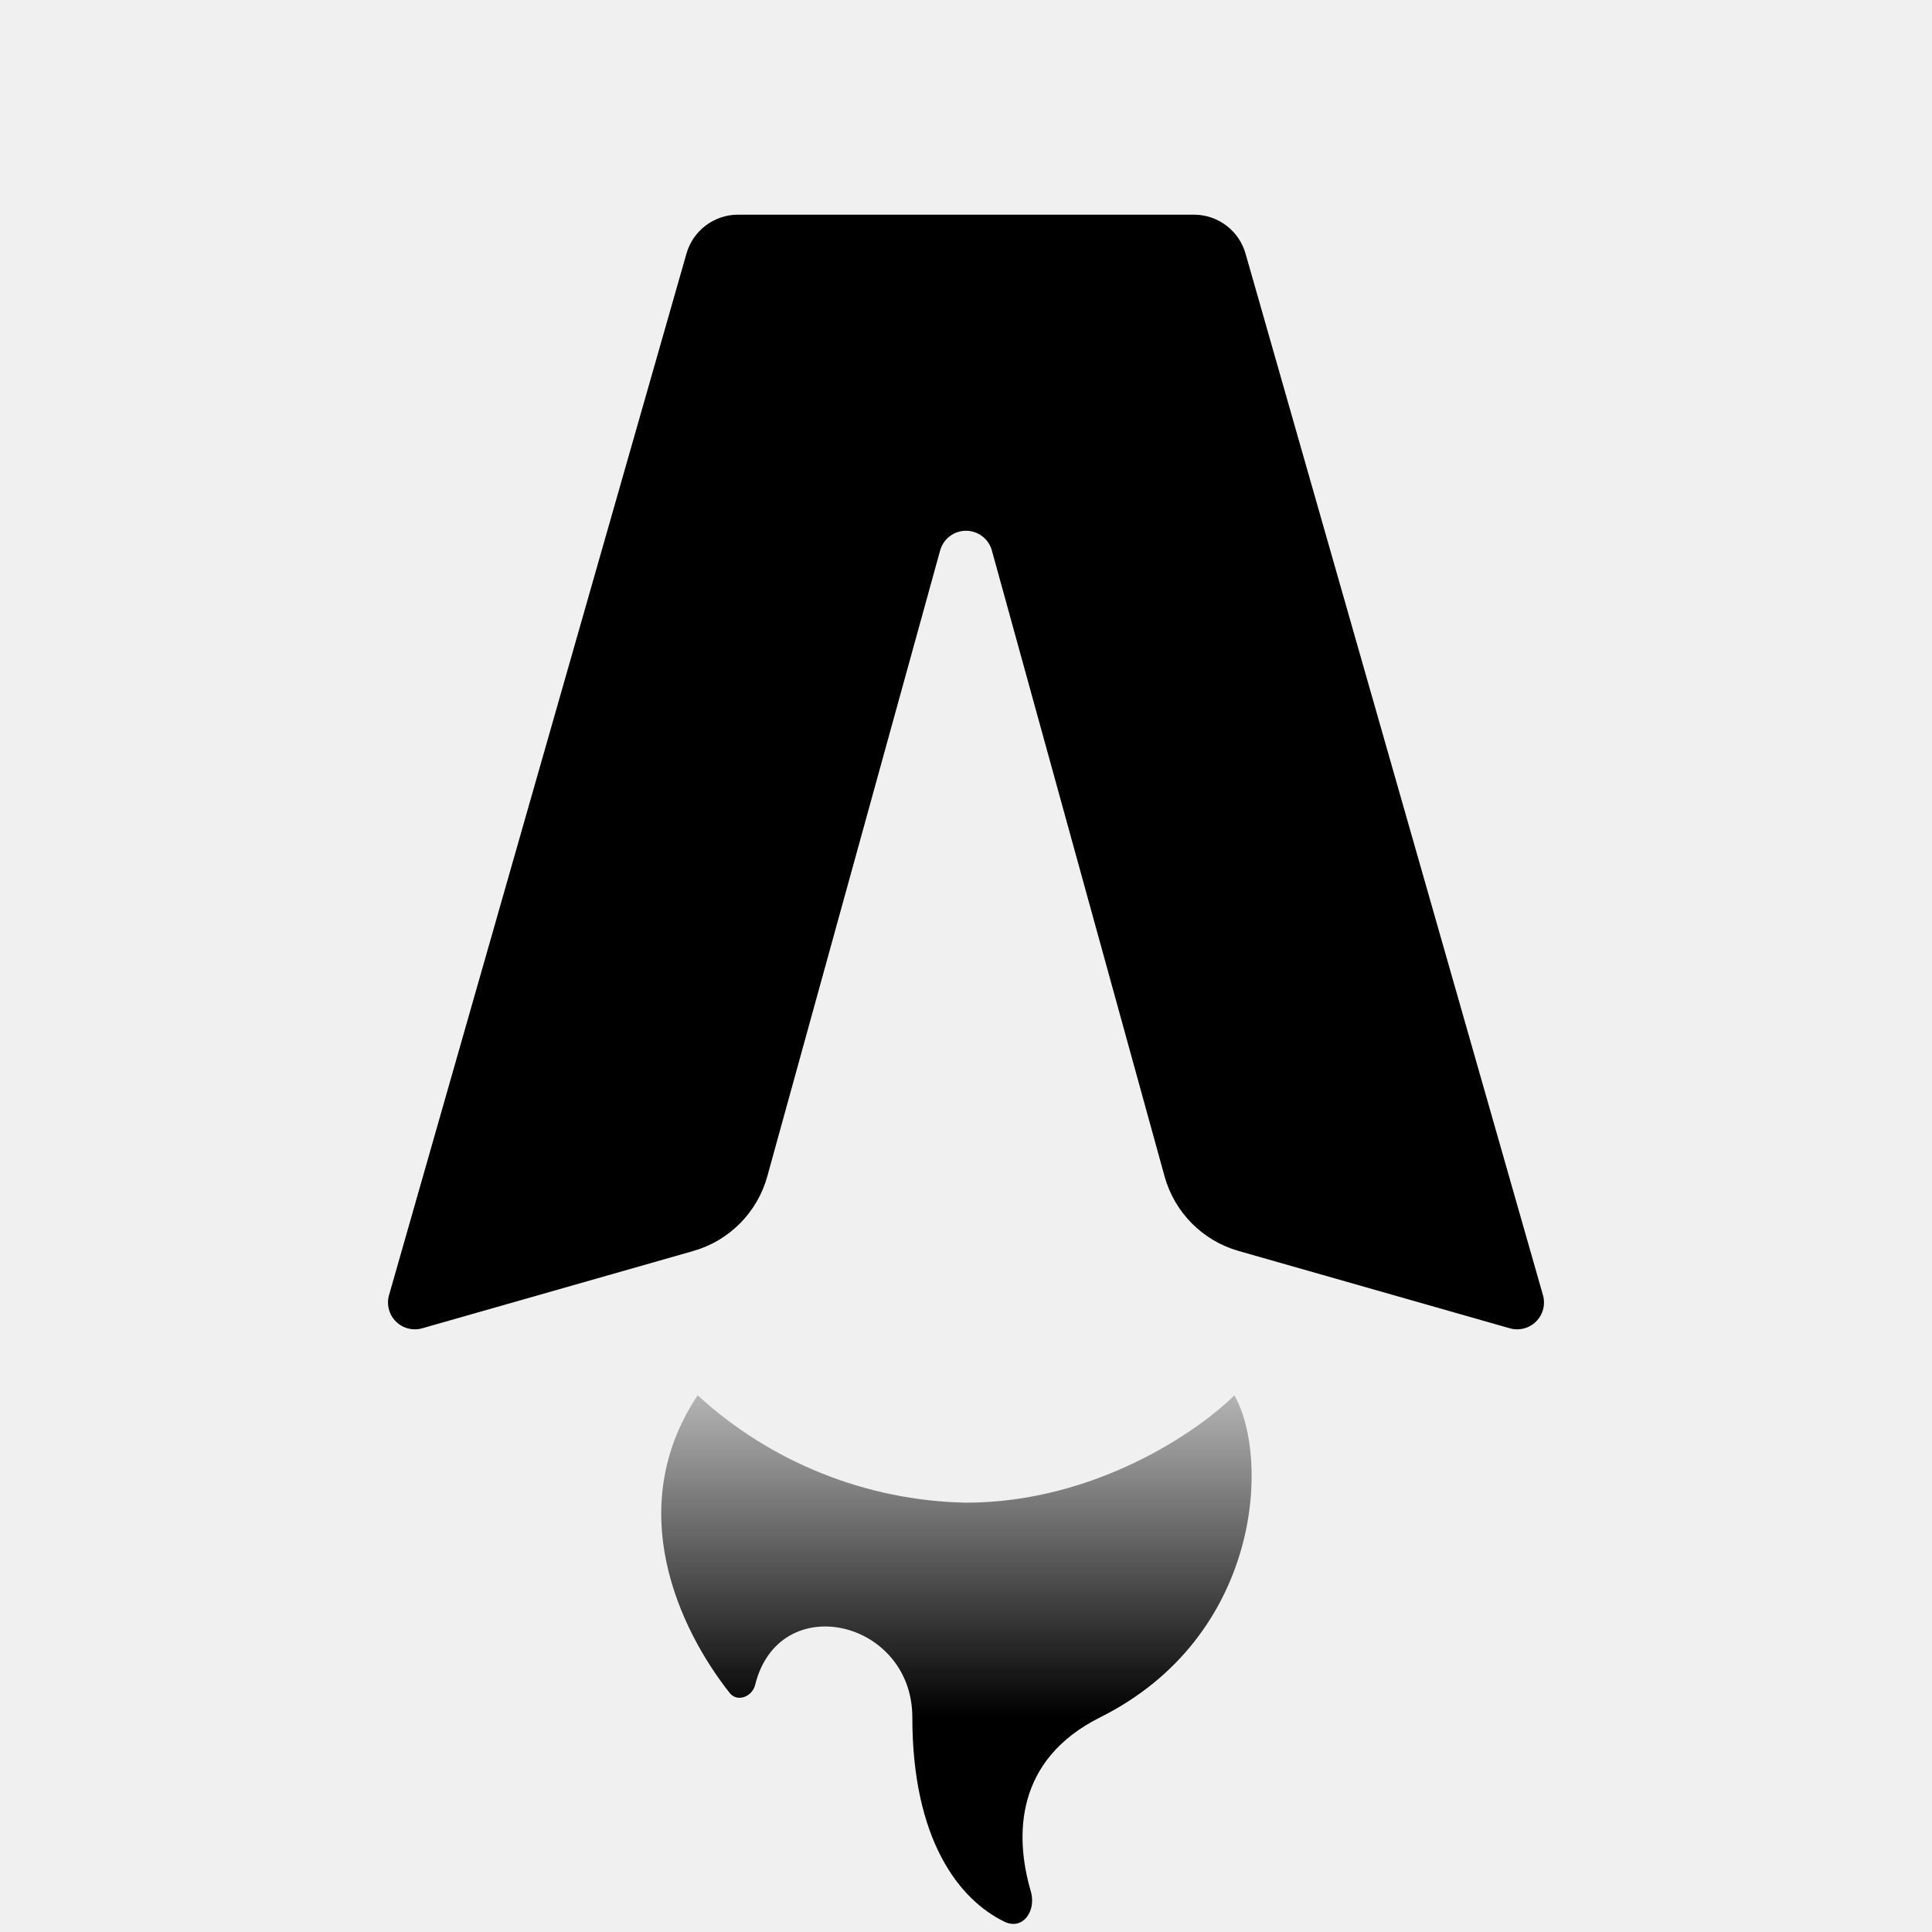
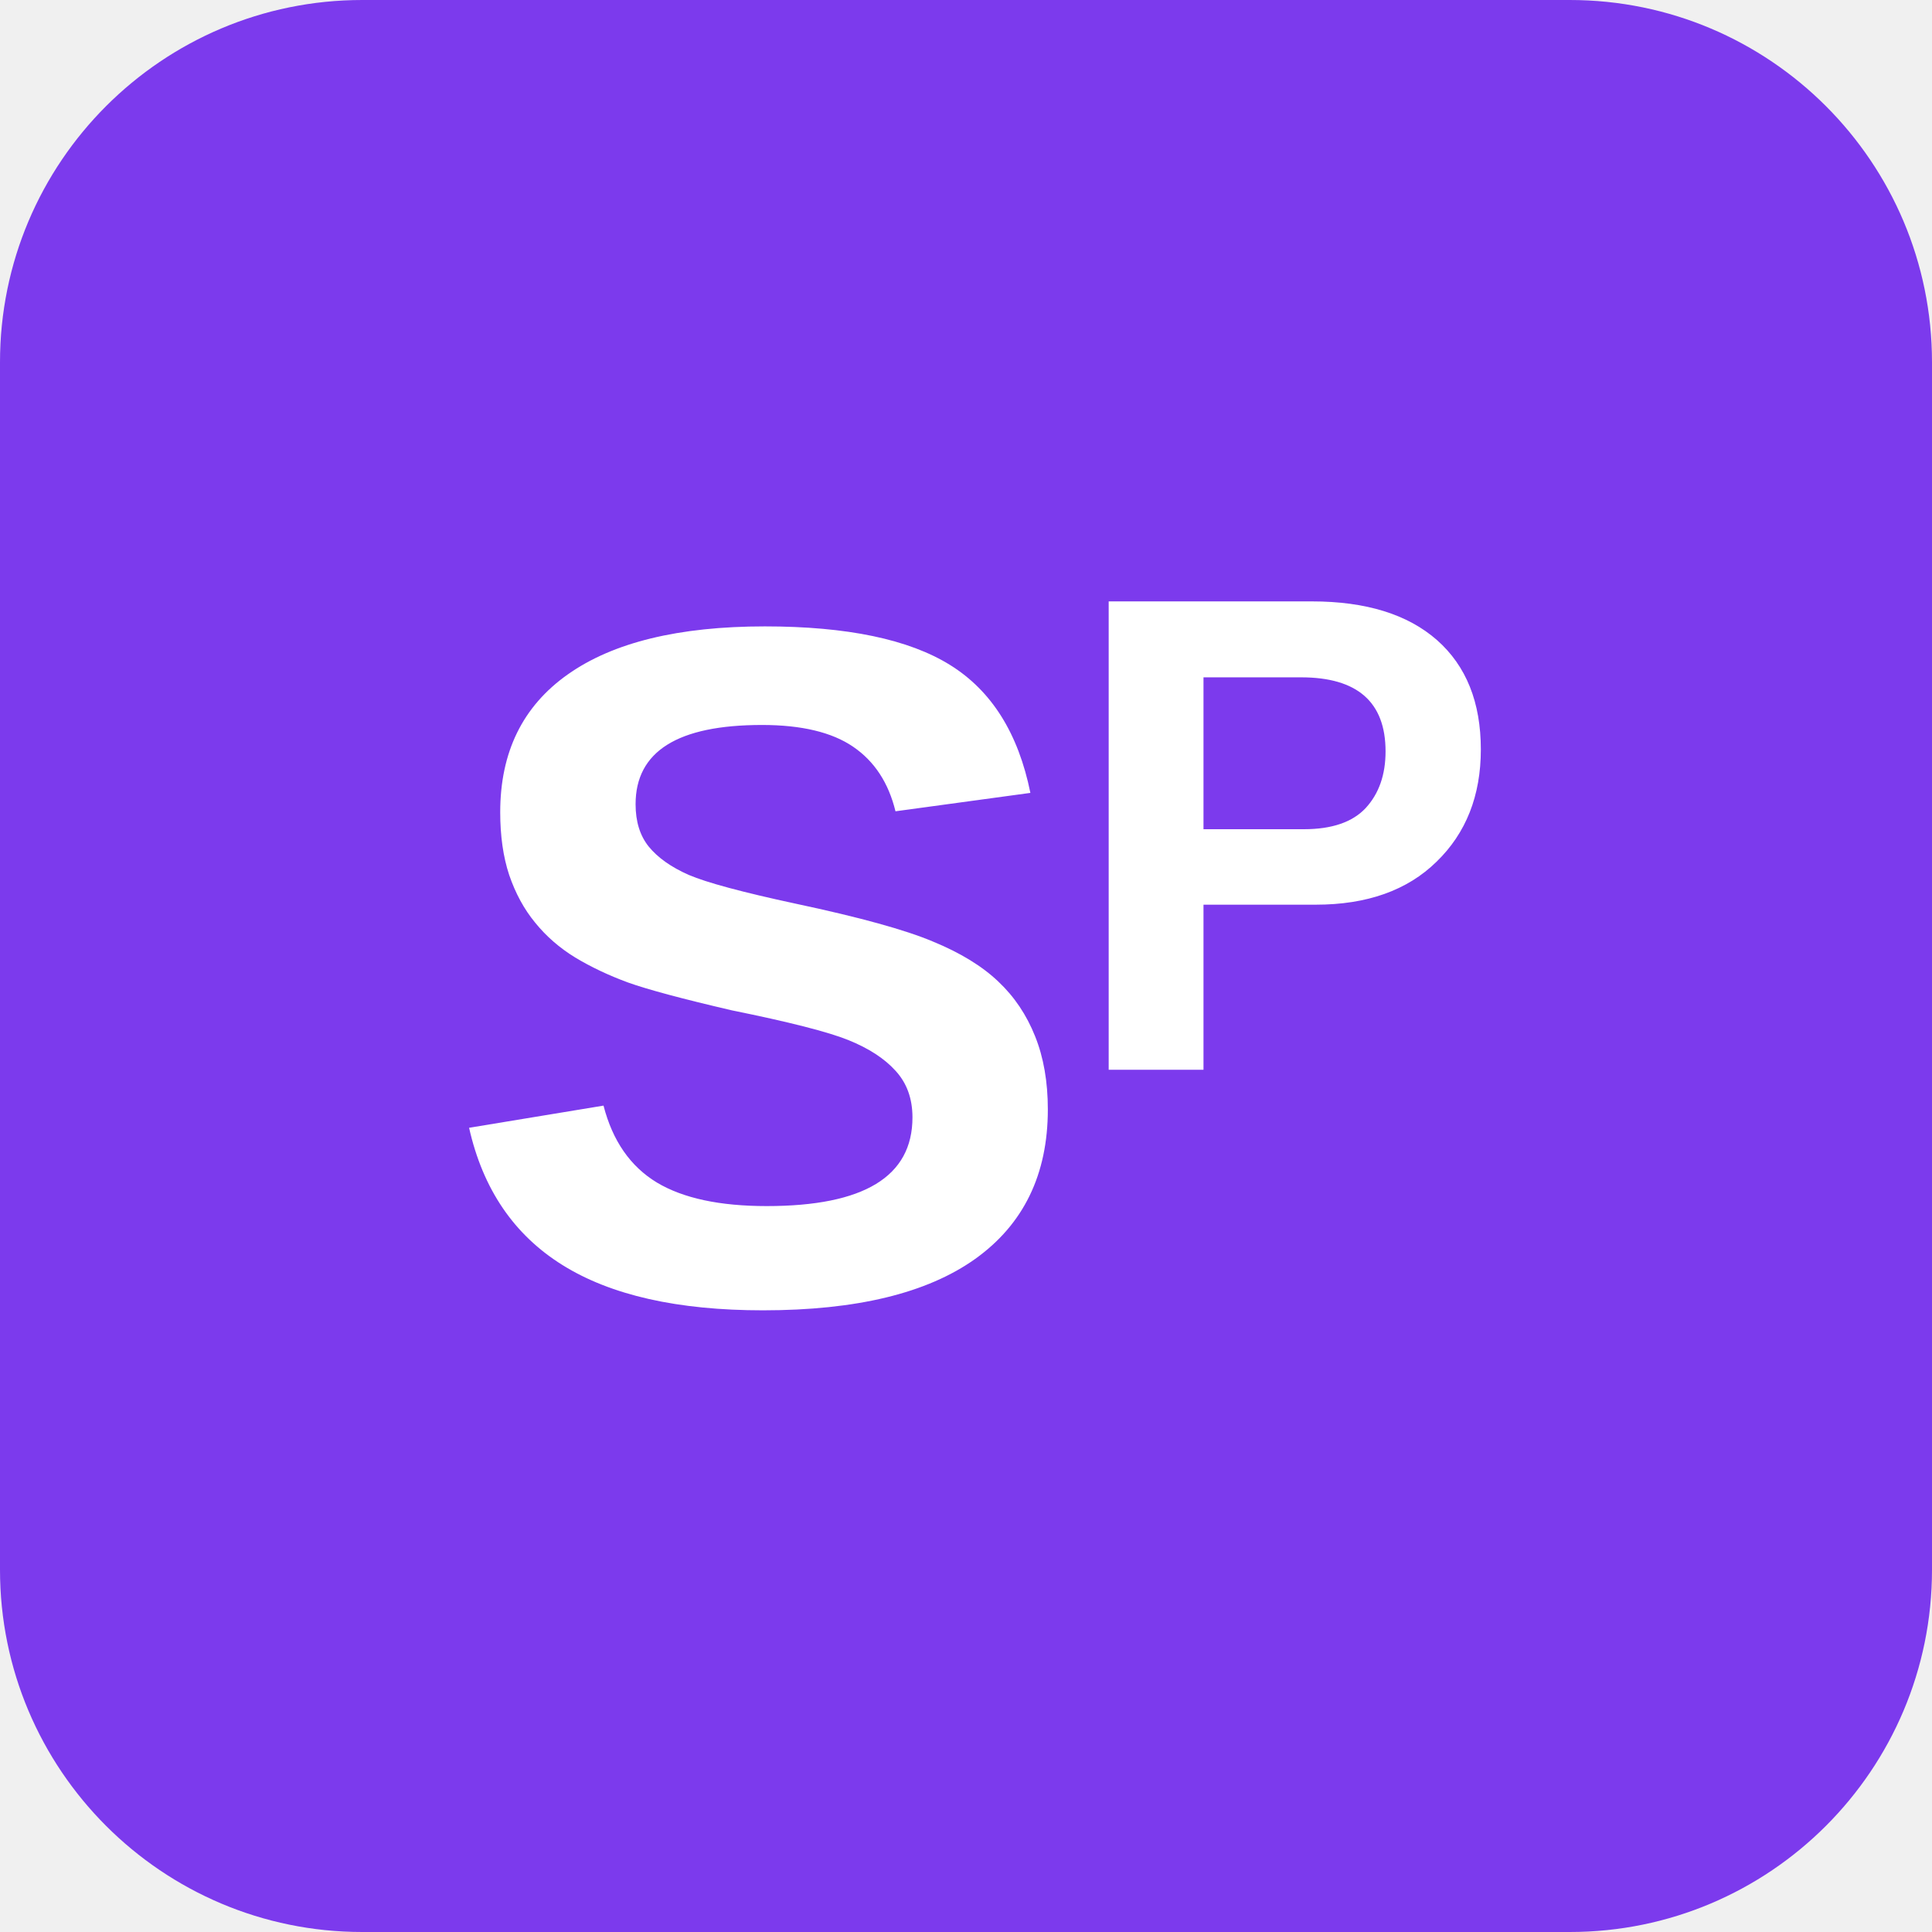
- <svg xmlns="http://www.w3.org/2000/svg" fill="none" viewBox="0 0 36 36">
-   <path fill="#000" d="M22.25 4h-8.5a1 1 0 0 0-.96.73l-5.54 19.4a.5.5 0 0 0 .62.62l5.05-1.44a2 2 0 0 0 1.38-1.4l3.22-11.66a.5.5 0 0 1 .96 0l3.22 11.67a2 2 0 0 0 1.38 1.39l5.05 1.44a.5.5 0 0 0 .62-.62l-5.54-19.4a1 1 0 0 0-.96-.73Z" />
-   <path fill="url(#gradient)" d="M18 28a7.63 7.63 0 0 1-5-2c-1.4 2.1-.35 4.35.6 5.55.14.17.41.07.47-.15.44-1.8 2.93-1.22 2.93.6 0 2.28.87 3.4 1.72 3.81.34.16.59-.2.49-.56-.31-1.05-.29-2.46 1.29-3.25 3-1.5 3.17-4.83 2.5-6-.67.67-2.6 2-5 2Z" />
-   <defs>
-     <linearGradient id="gradient" x1="16" x2="16" y1="32" y2="24" gradientUnits="userSpaceOnUse">
-       <stop stop-color="#000" />
-       <stop offset="1" stop-color="#000" stop-opacity="0" />
-     </linearGradient>
-   </defs>
-   <style>
-     @media (prefers-color-scheme:dark){:root{filter:invert(100%)}}
-   </style>
+ <svg xmlns="http://www.w3.org/2000/svg" viewBox="0 0 64 64">
+   <rect width="64" height="64" rx="12" fill="#7c3aed" />
+   <text x="50%" y="50%" text-anchor="middle" dominant-baseline="central" font-family="Arial, sans-serif" font-weight="bold" font-size="32" fill="white">Sᴾ</text>
</svg>
